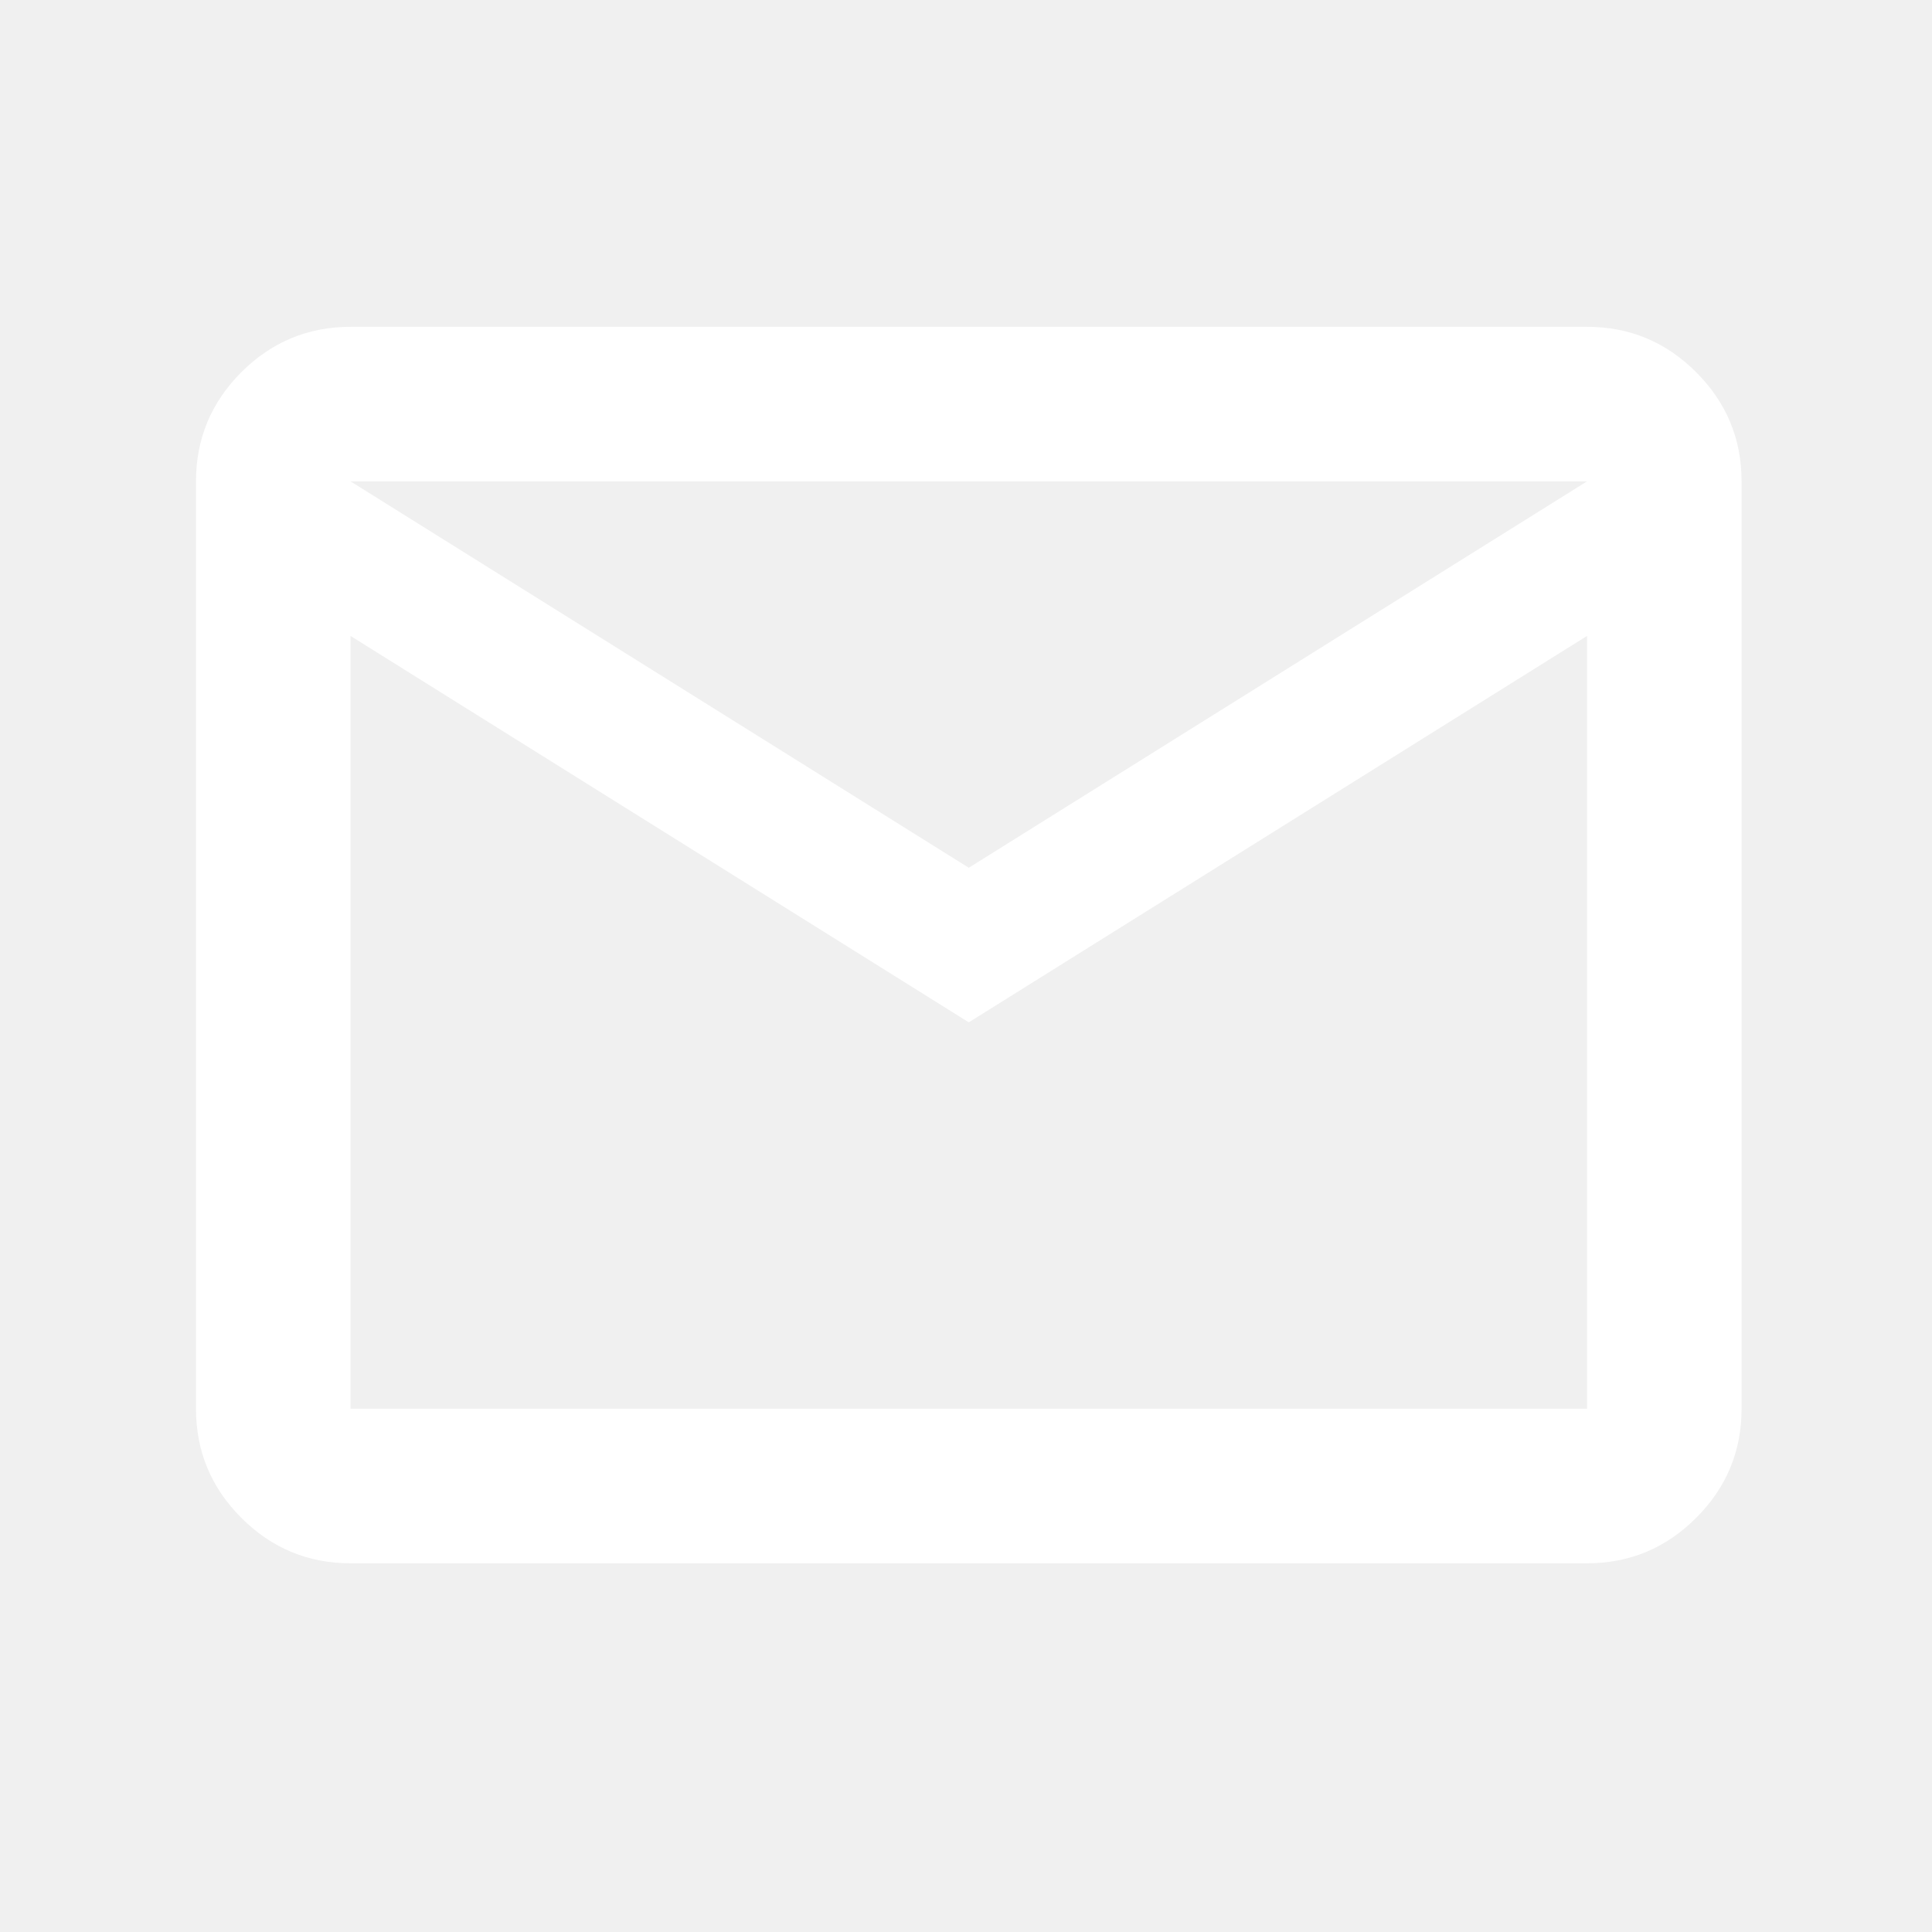
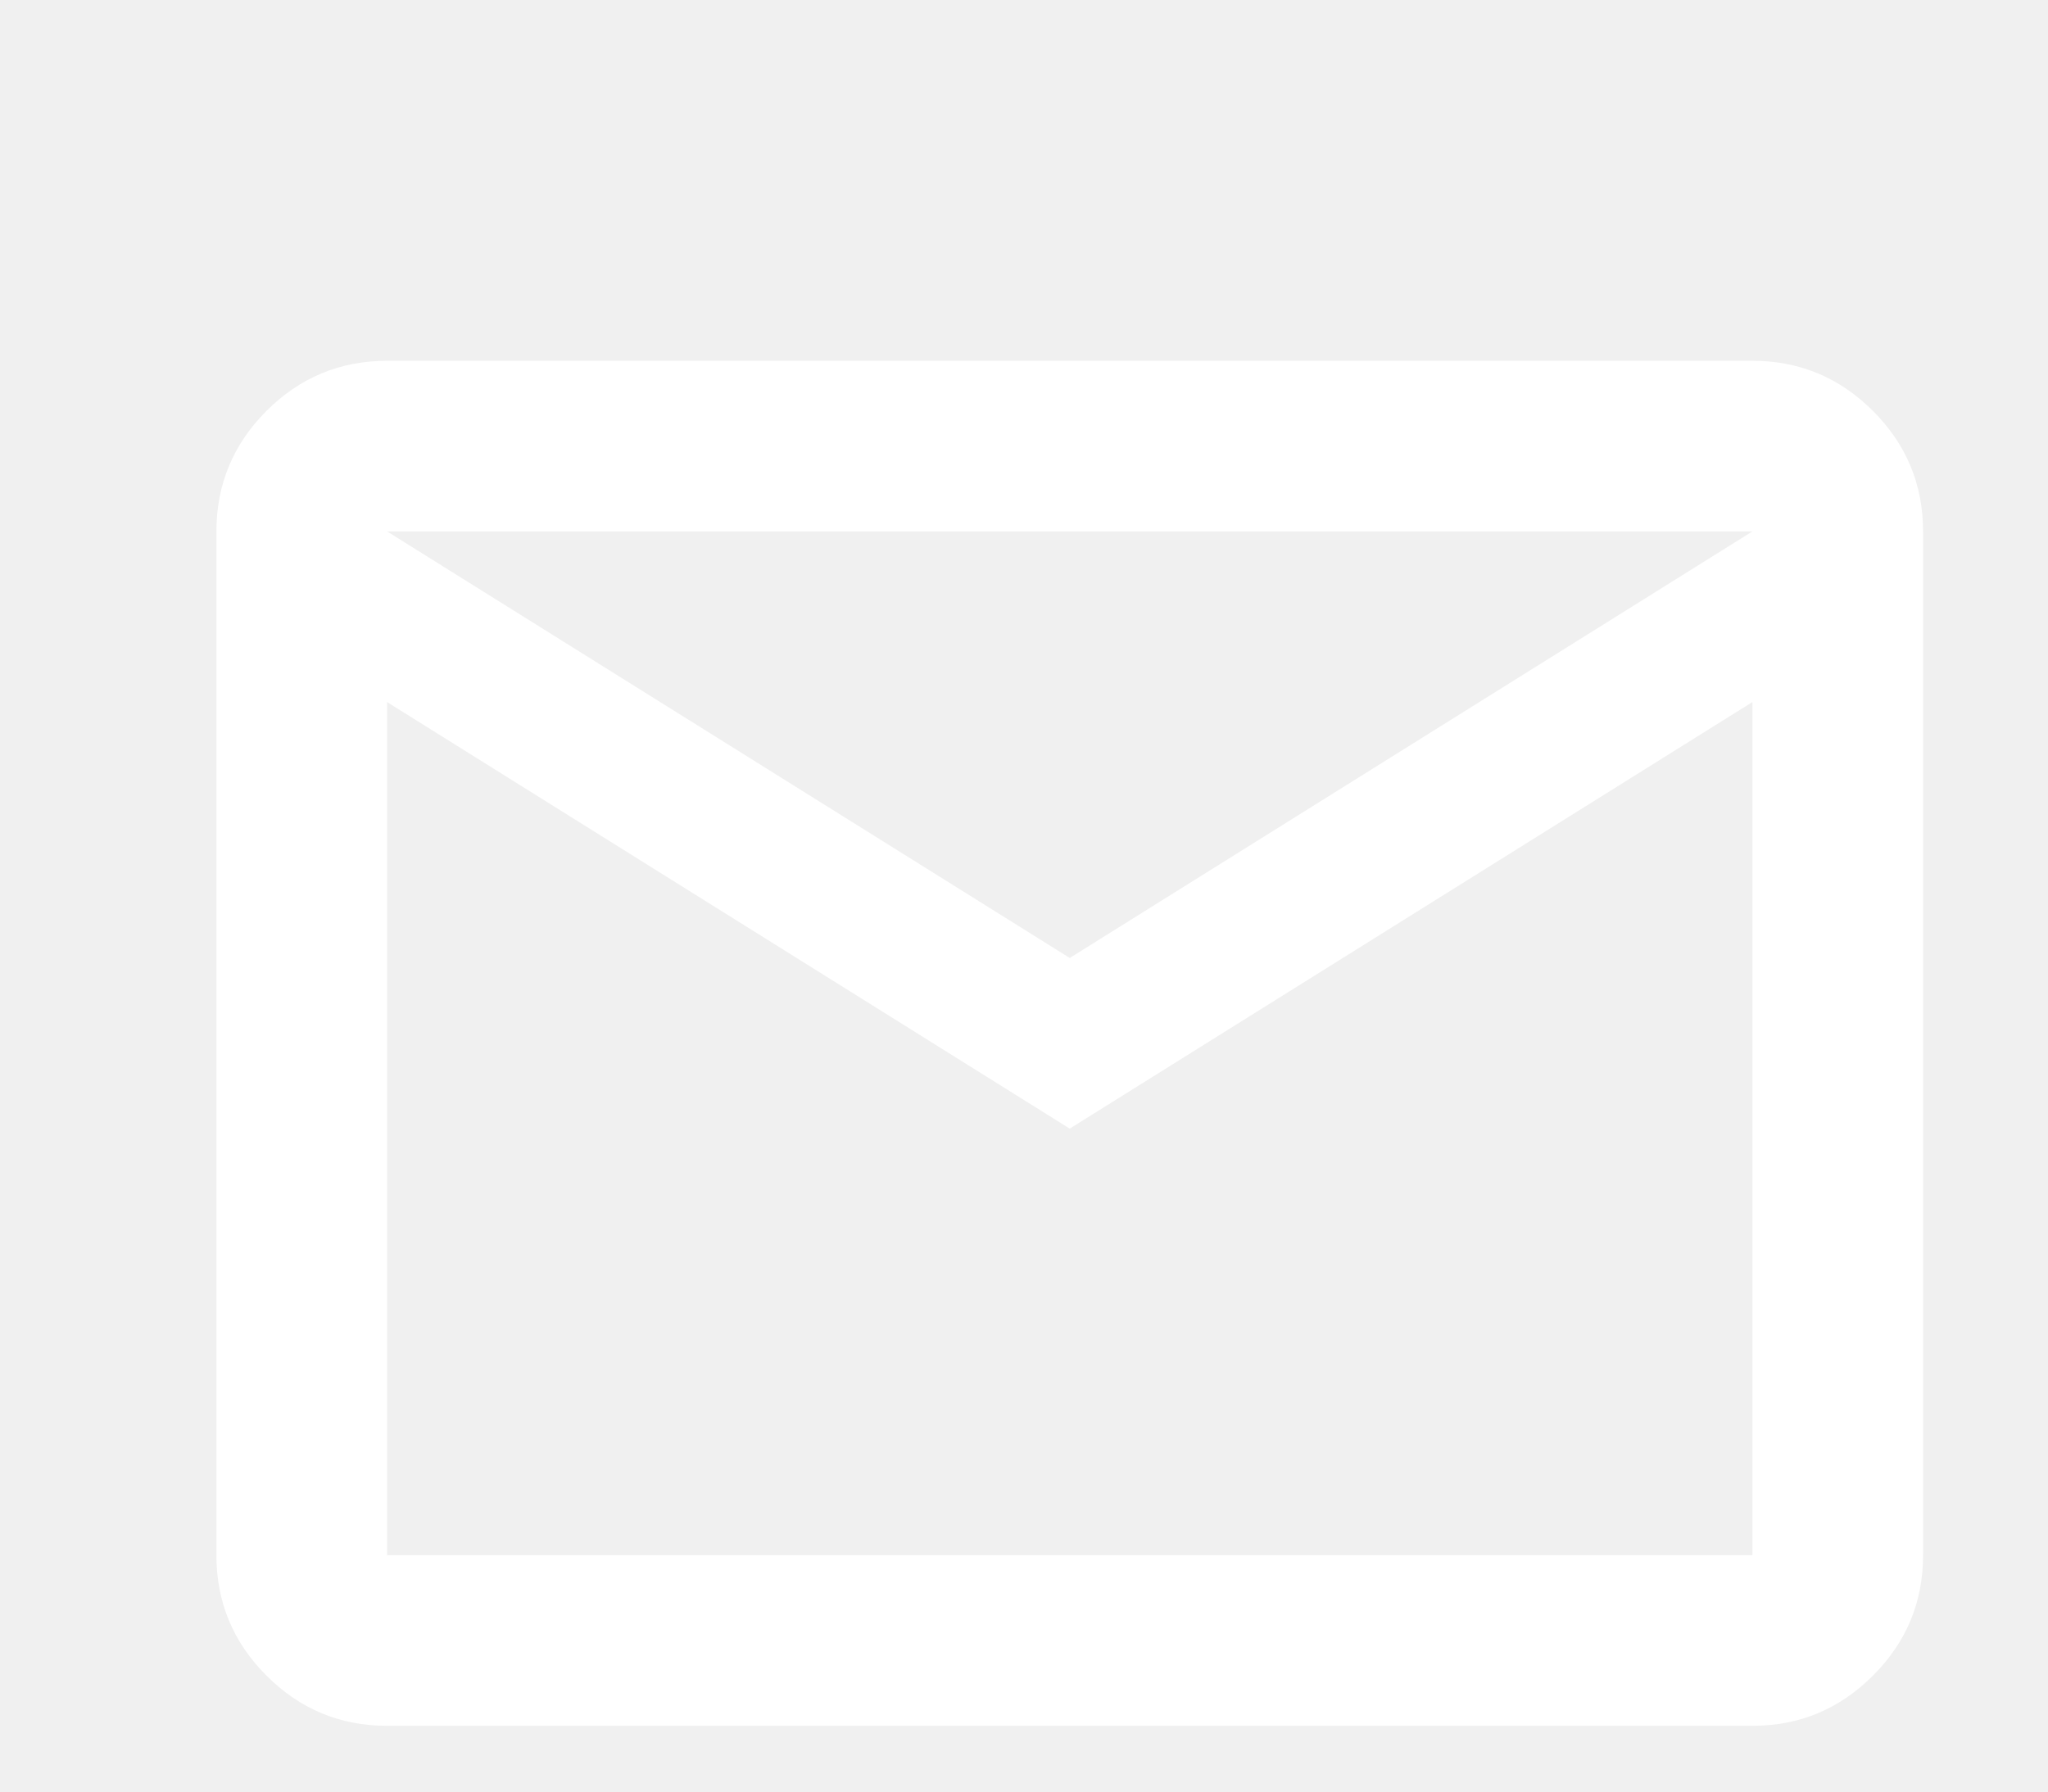
- <svg xmlns="http://www.w3.org/2000/svg" viewBox="0 0 25 25" fill="none">
+ <svg xmlns="http://www.w3.org/2000/svg" viewBox="0 0 24 21" fill="none">
  <path d="M4.536 20.229C3.986 20.229 3.515 20.033 3.123 19.641C2.732 19.25 2.536 18.779 2.536 18.229V6.229C2.536 5.679 2.732 5.208 3.123 4.816C3.515 4.425 3.986 4.229 4.536 4.229H20.536C21.086 4.229 21.557 4.425 21.948 4.816C22.34 5.208 22.536 5.679 22.536 6.229V18.229C22.536 18.779 22.34 19.25 21.948 19.641C21.557 20.033 21.086 20.229 20.536 20.229H4.536ZM12.536 13.229L4.536 8.229V18.229H20.536V8.229L12.536 13.229ZM12.536 11.229L20.536 6.229H4.536L12.536 11.229ZM4.536 8.229V6.229V18.229V8.229Z" fill="white" />
</svg>
